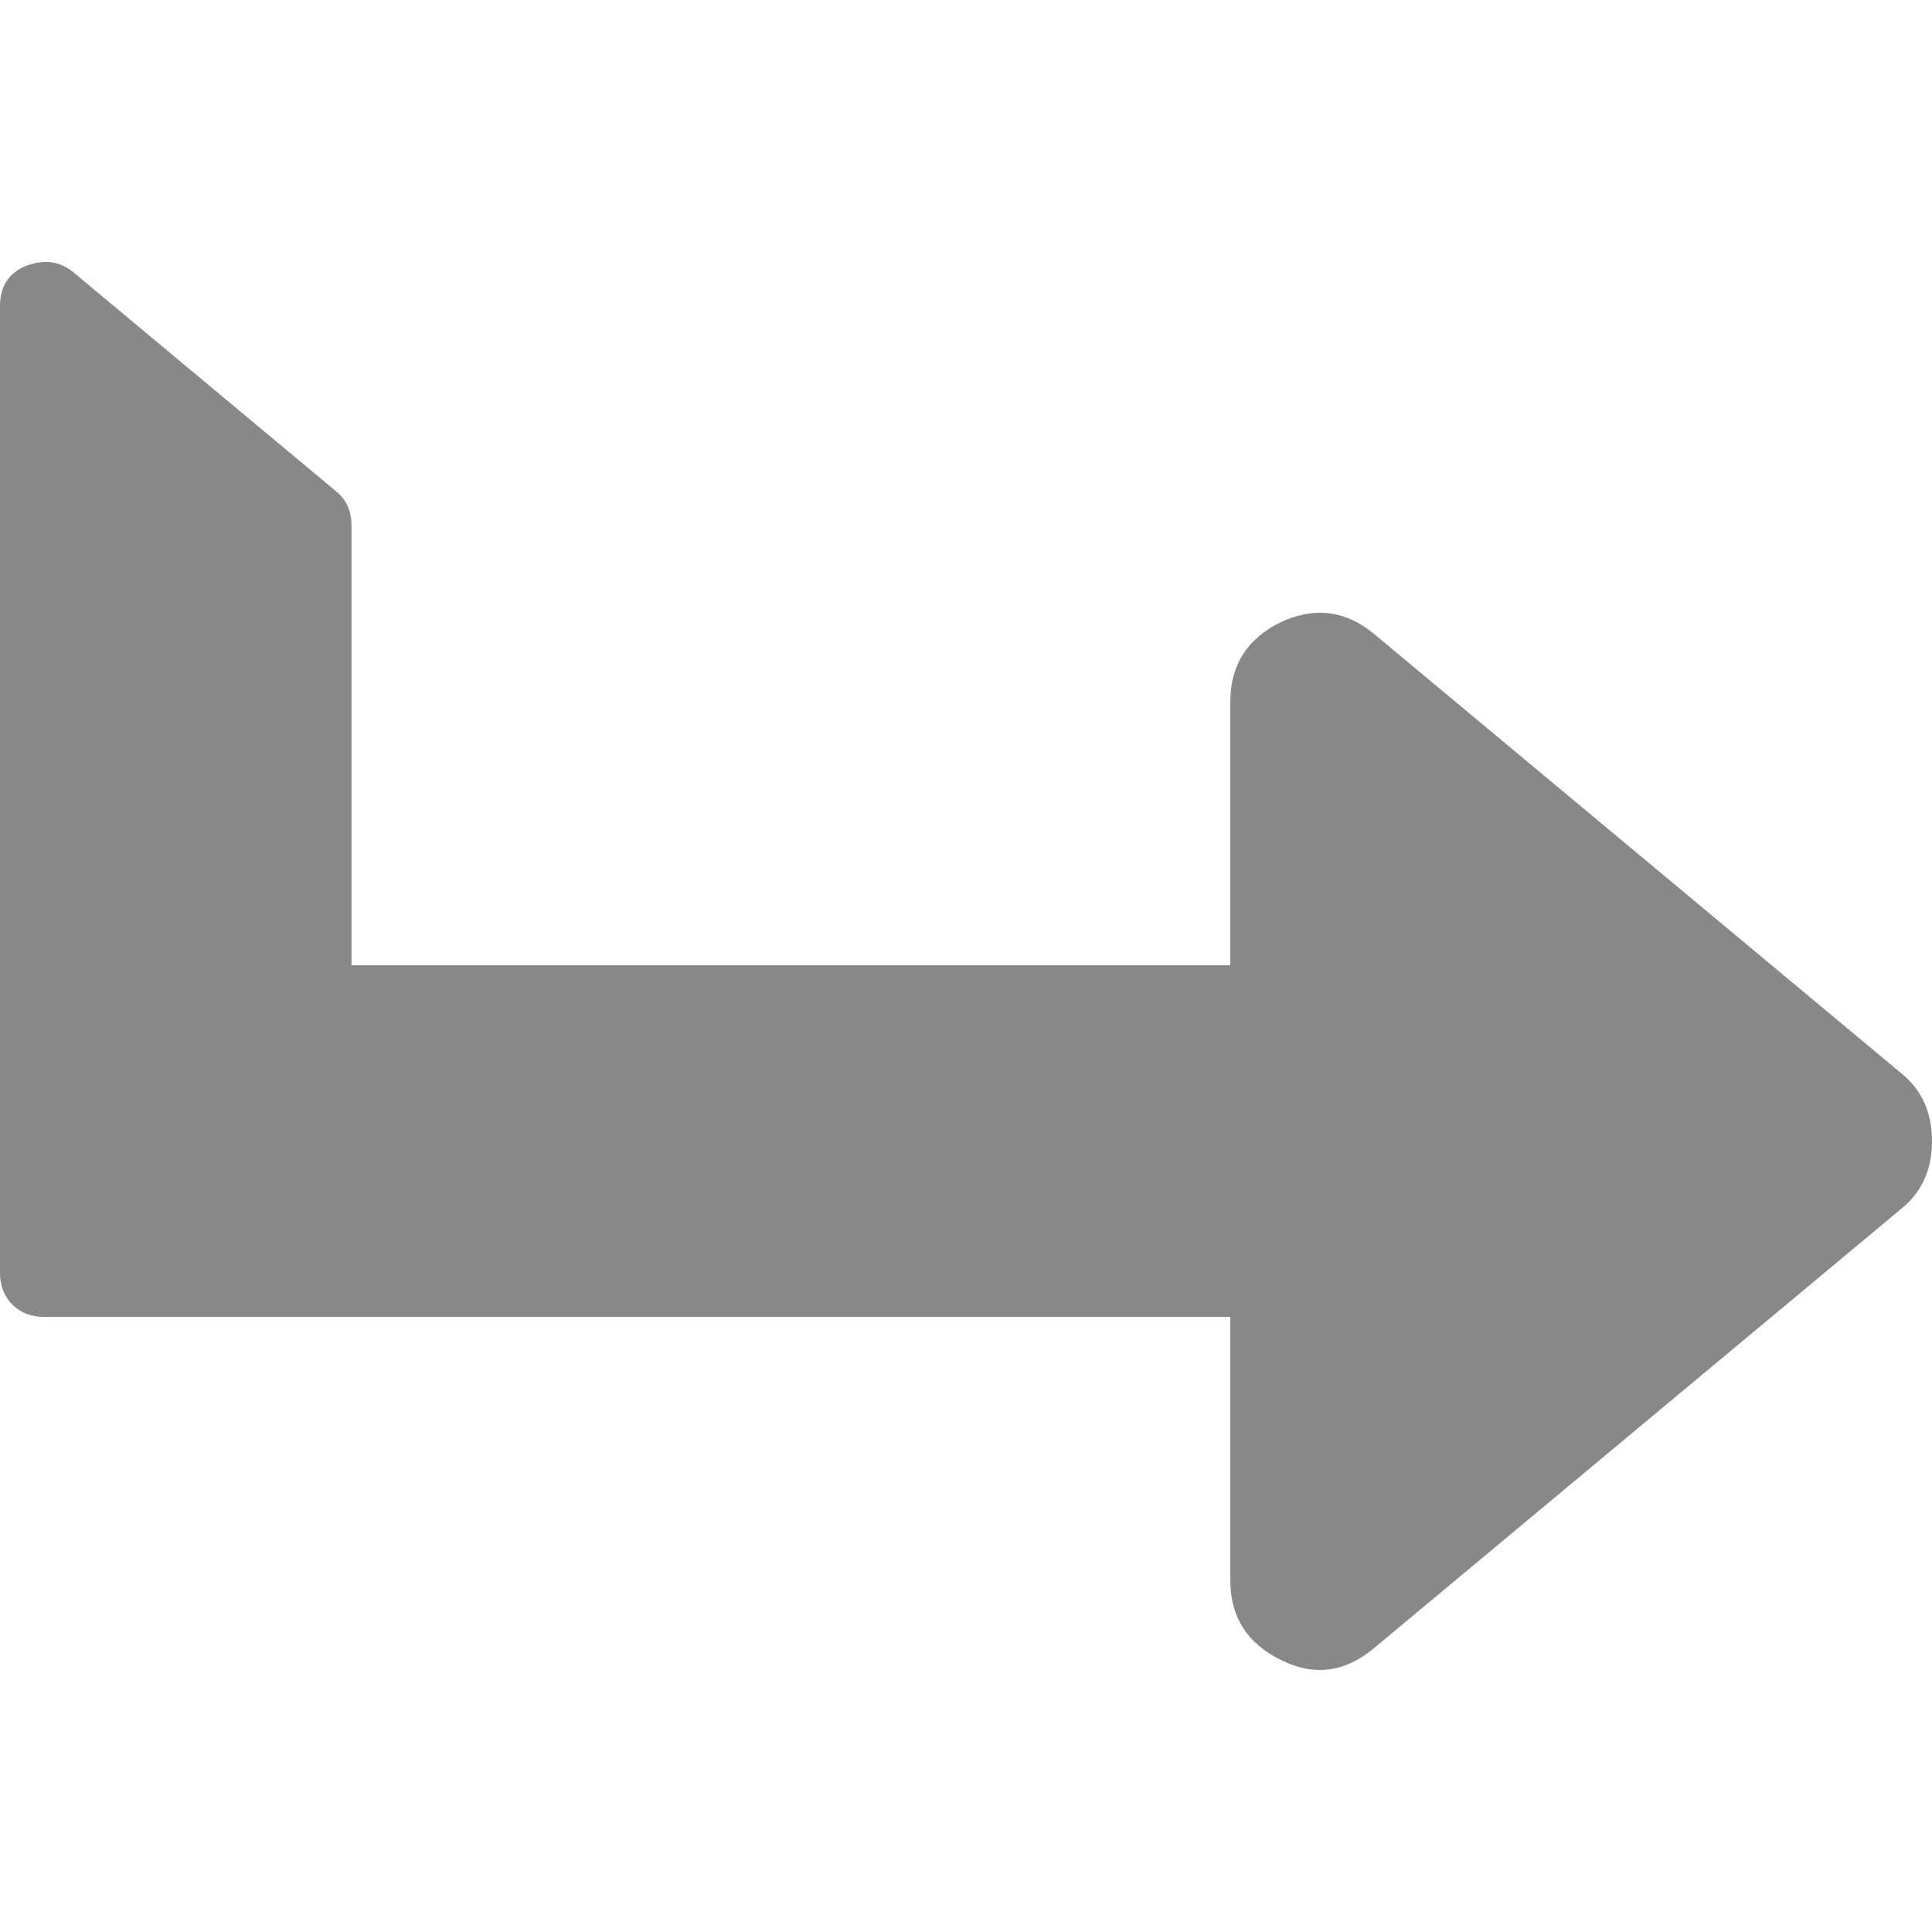
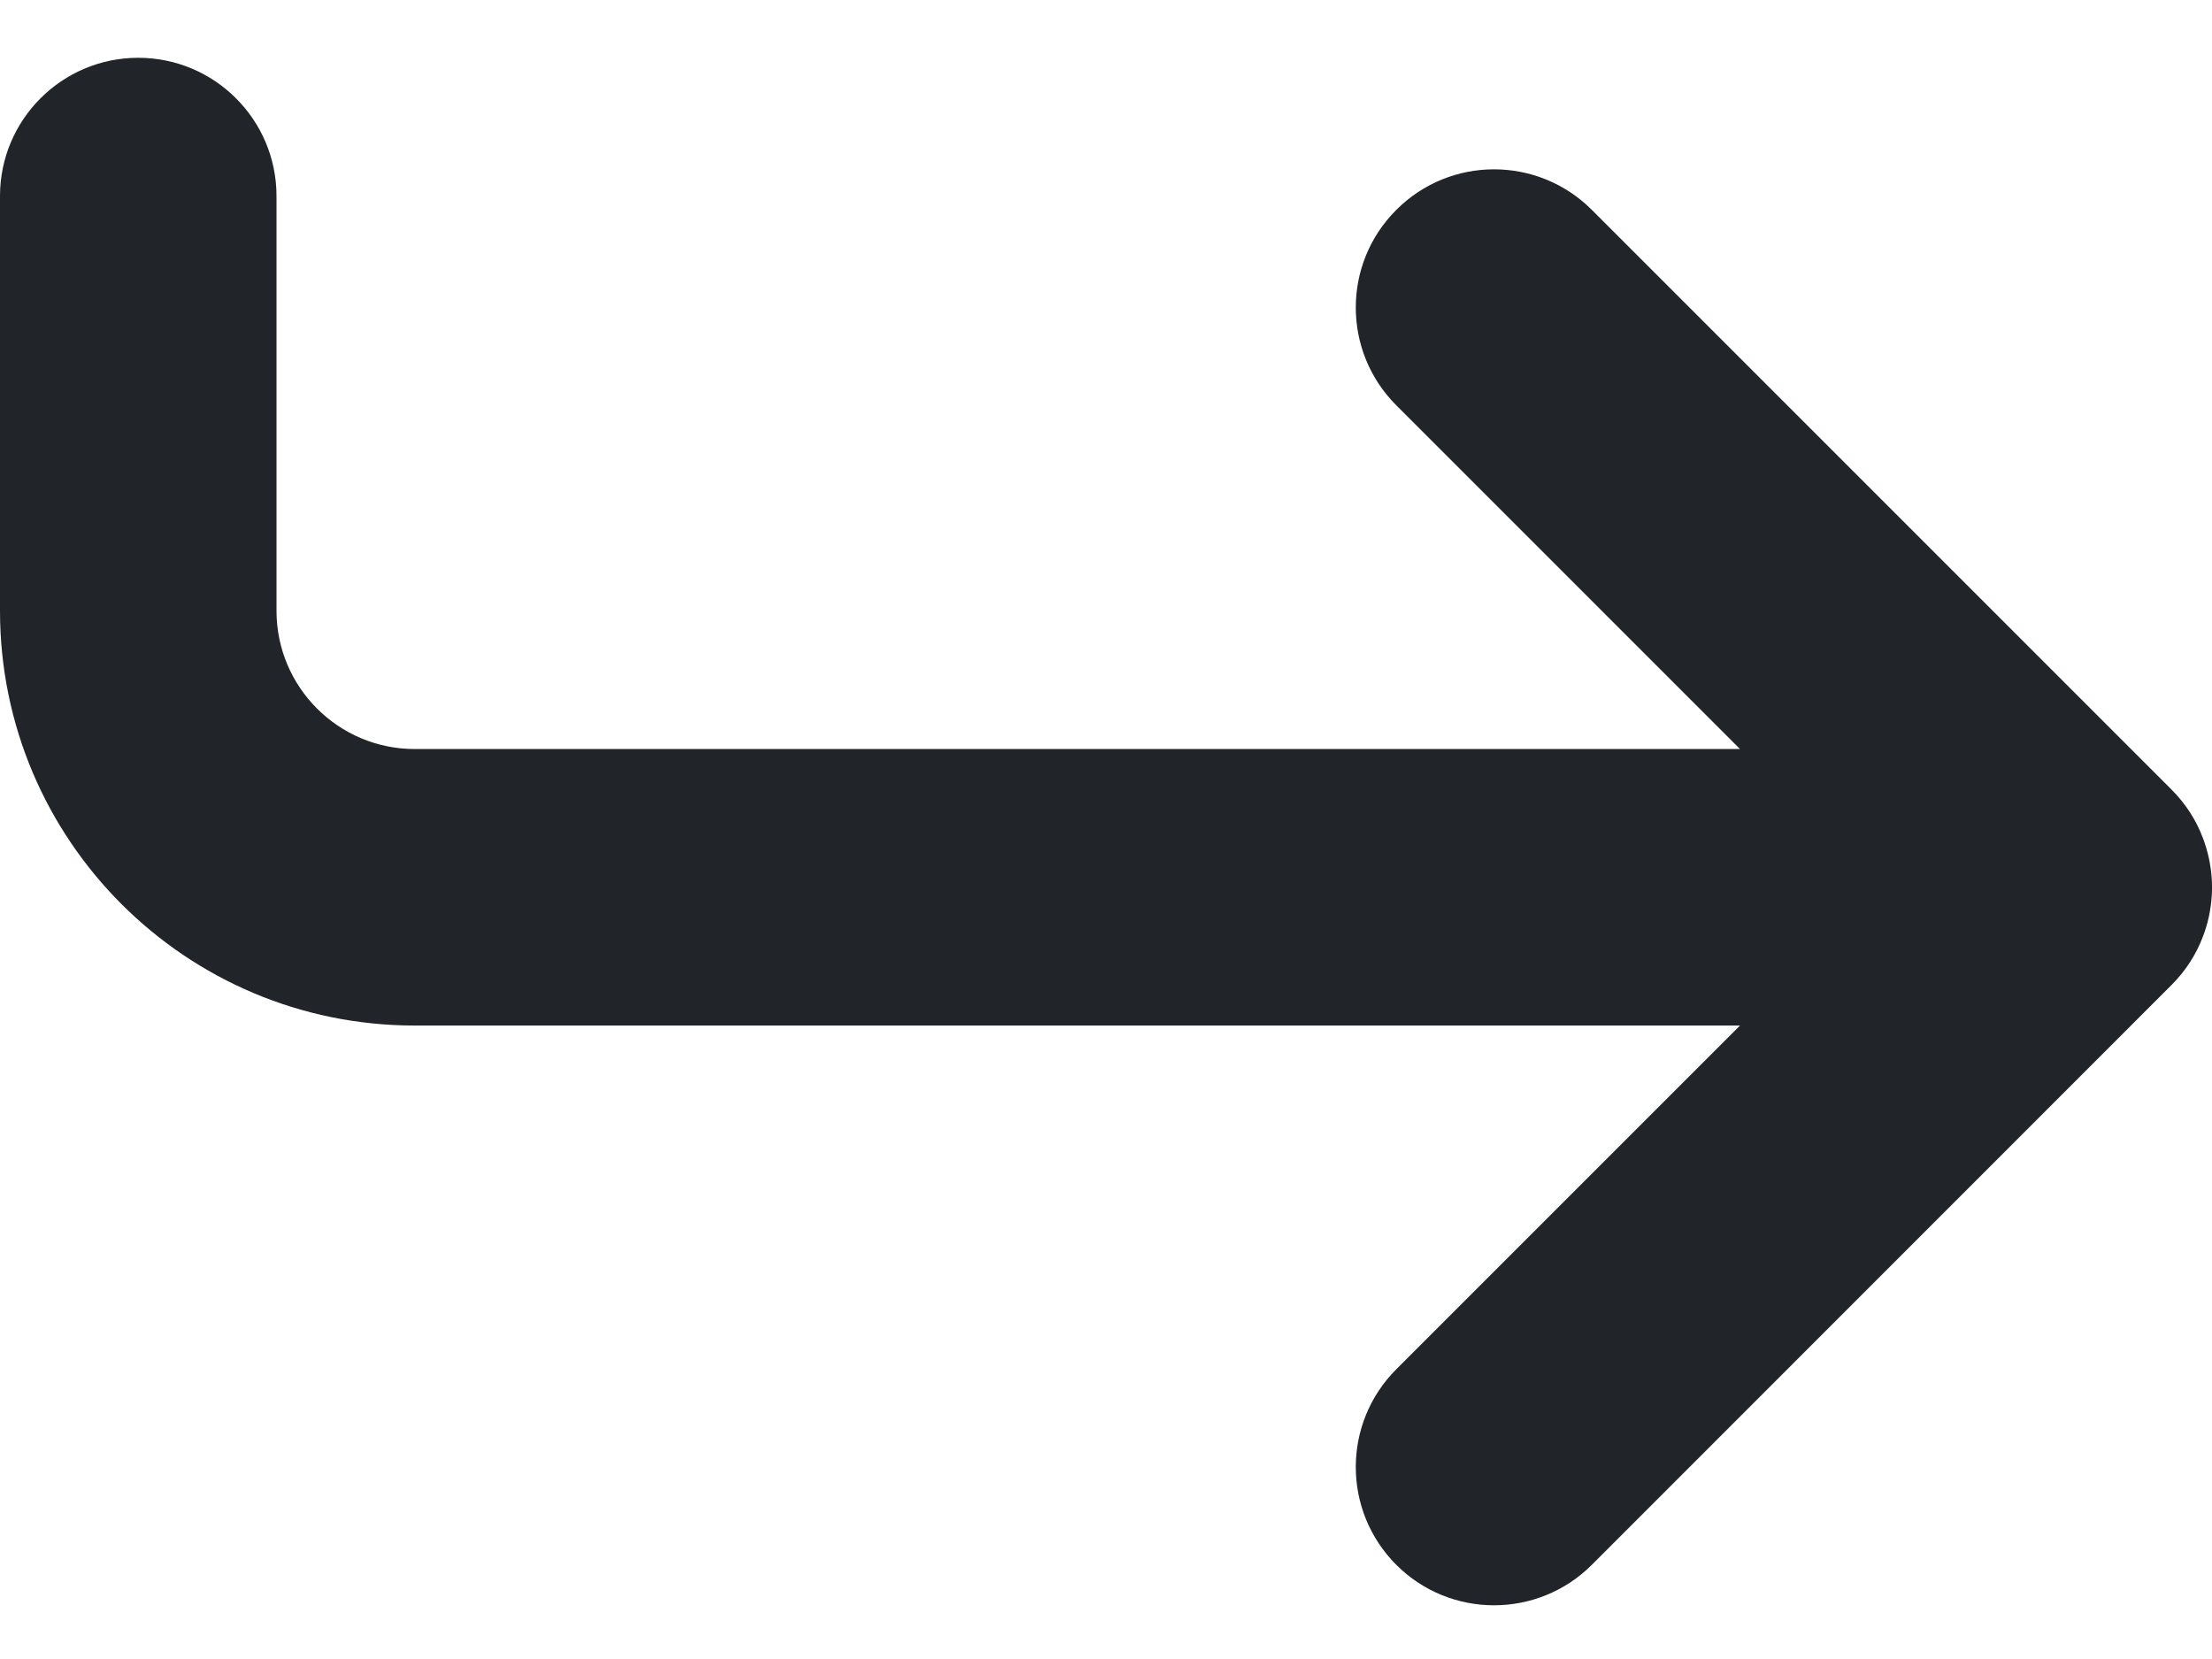
- <svg xmlns="http://www.w3.org/2000/svg" width="16" height="16" viewBox="0 0 16 16" version="1.1" id="svg4554" preserveAspectRatio="xMinYMid meet">
-   <defs id="defs4558" />
-   <path d="m 10.61,13.748 q -0.421,-0.205 -0.421,-0.659 v -2.183 H 0.364 q -0.159,0 -0.262,-0.102 Q 0,10.701 0,10.542 V 2.536 q 0,-0.239 0.205,-0.33 0.227,-0.091 0.398,0.045 L 2.786,4.071 q 0.125,0.102 0.125,0.284 v 3.639 H 10.189 V 5.811 q 0,-0.455 0.421,-0.66 0.421,-0.193 0.773,0.102 L 15.75,8.892 Q 16,9.097 16,9.45 16,9.802 15.75,10.007 l -4.367,3.639 q -0.364,0.307 -0.773,0.102 z" id="path4552" style="fill:#888;fill-opacity:1;stroke-width:1" />
+ <svg xmlns="http://www.w3.org/2000/svg" viewBox="0 0 16 12" fill="none" preserveAspectRatio="xMinYMid meet">
+   <path fill-rule="evenodd" clip-rule="evenodd" d="M0 1.418C0 0.866 0.448 0.418 1 0.418C1.552 0.418 2 0.866 2 1.418V4.418C2 4.97 2.448 5.418 3 5.418L12.586 5.418L10.1 2.932C9.709 2.541 9.709 1.908 10.1 1.518C10.49 1.127 11.123 1.127 11.514 1.518L15.707 5.711C15.81 5.814 15.886 5.933 15.934 6.061C15.969 6.153 15.991 6.251 15.998 6.353C16.001 6.396 16.001 6.44 15.998 6.483C15.991 6.585 15.97 6.683 15.934 6.775C15.886 6.903 15.81 7.022 15.707 7.125L11.514 11.319C11.123 11.709 10.49 11.709 10.1 11.319C9.709 10.928 9.709 10.295 10.1 9.904L12.586 7.418L3 7.418C1.343 7.418 0 6.075 0 4.418V1.418Z" fill="#212529" />
</svg>
